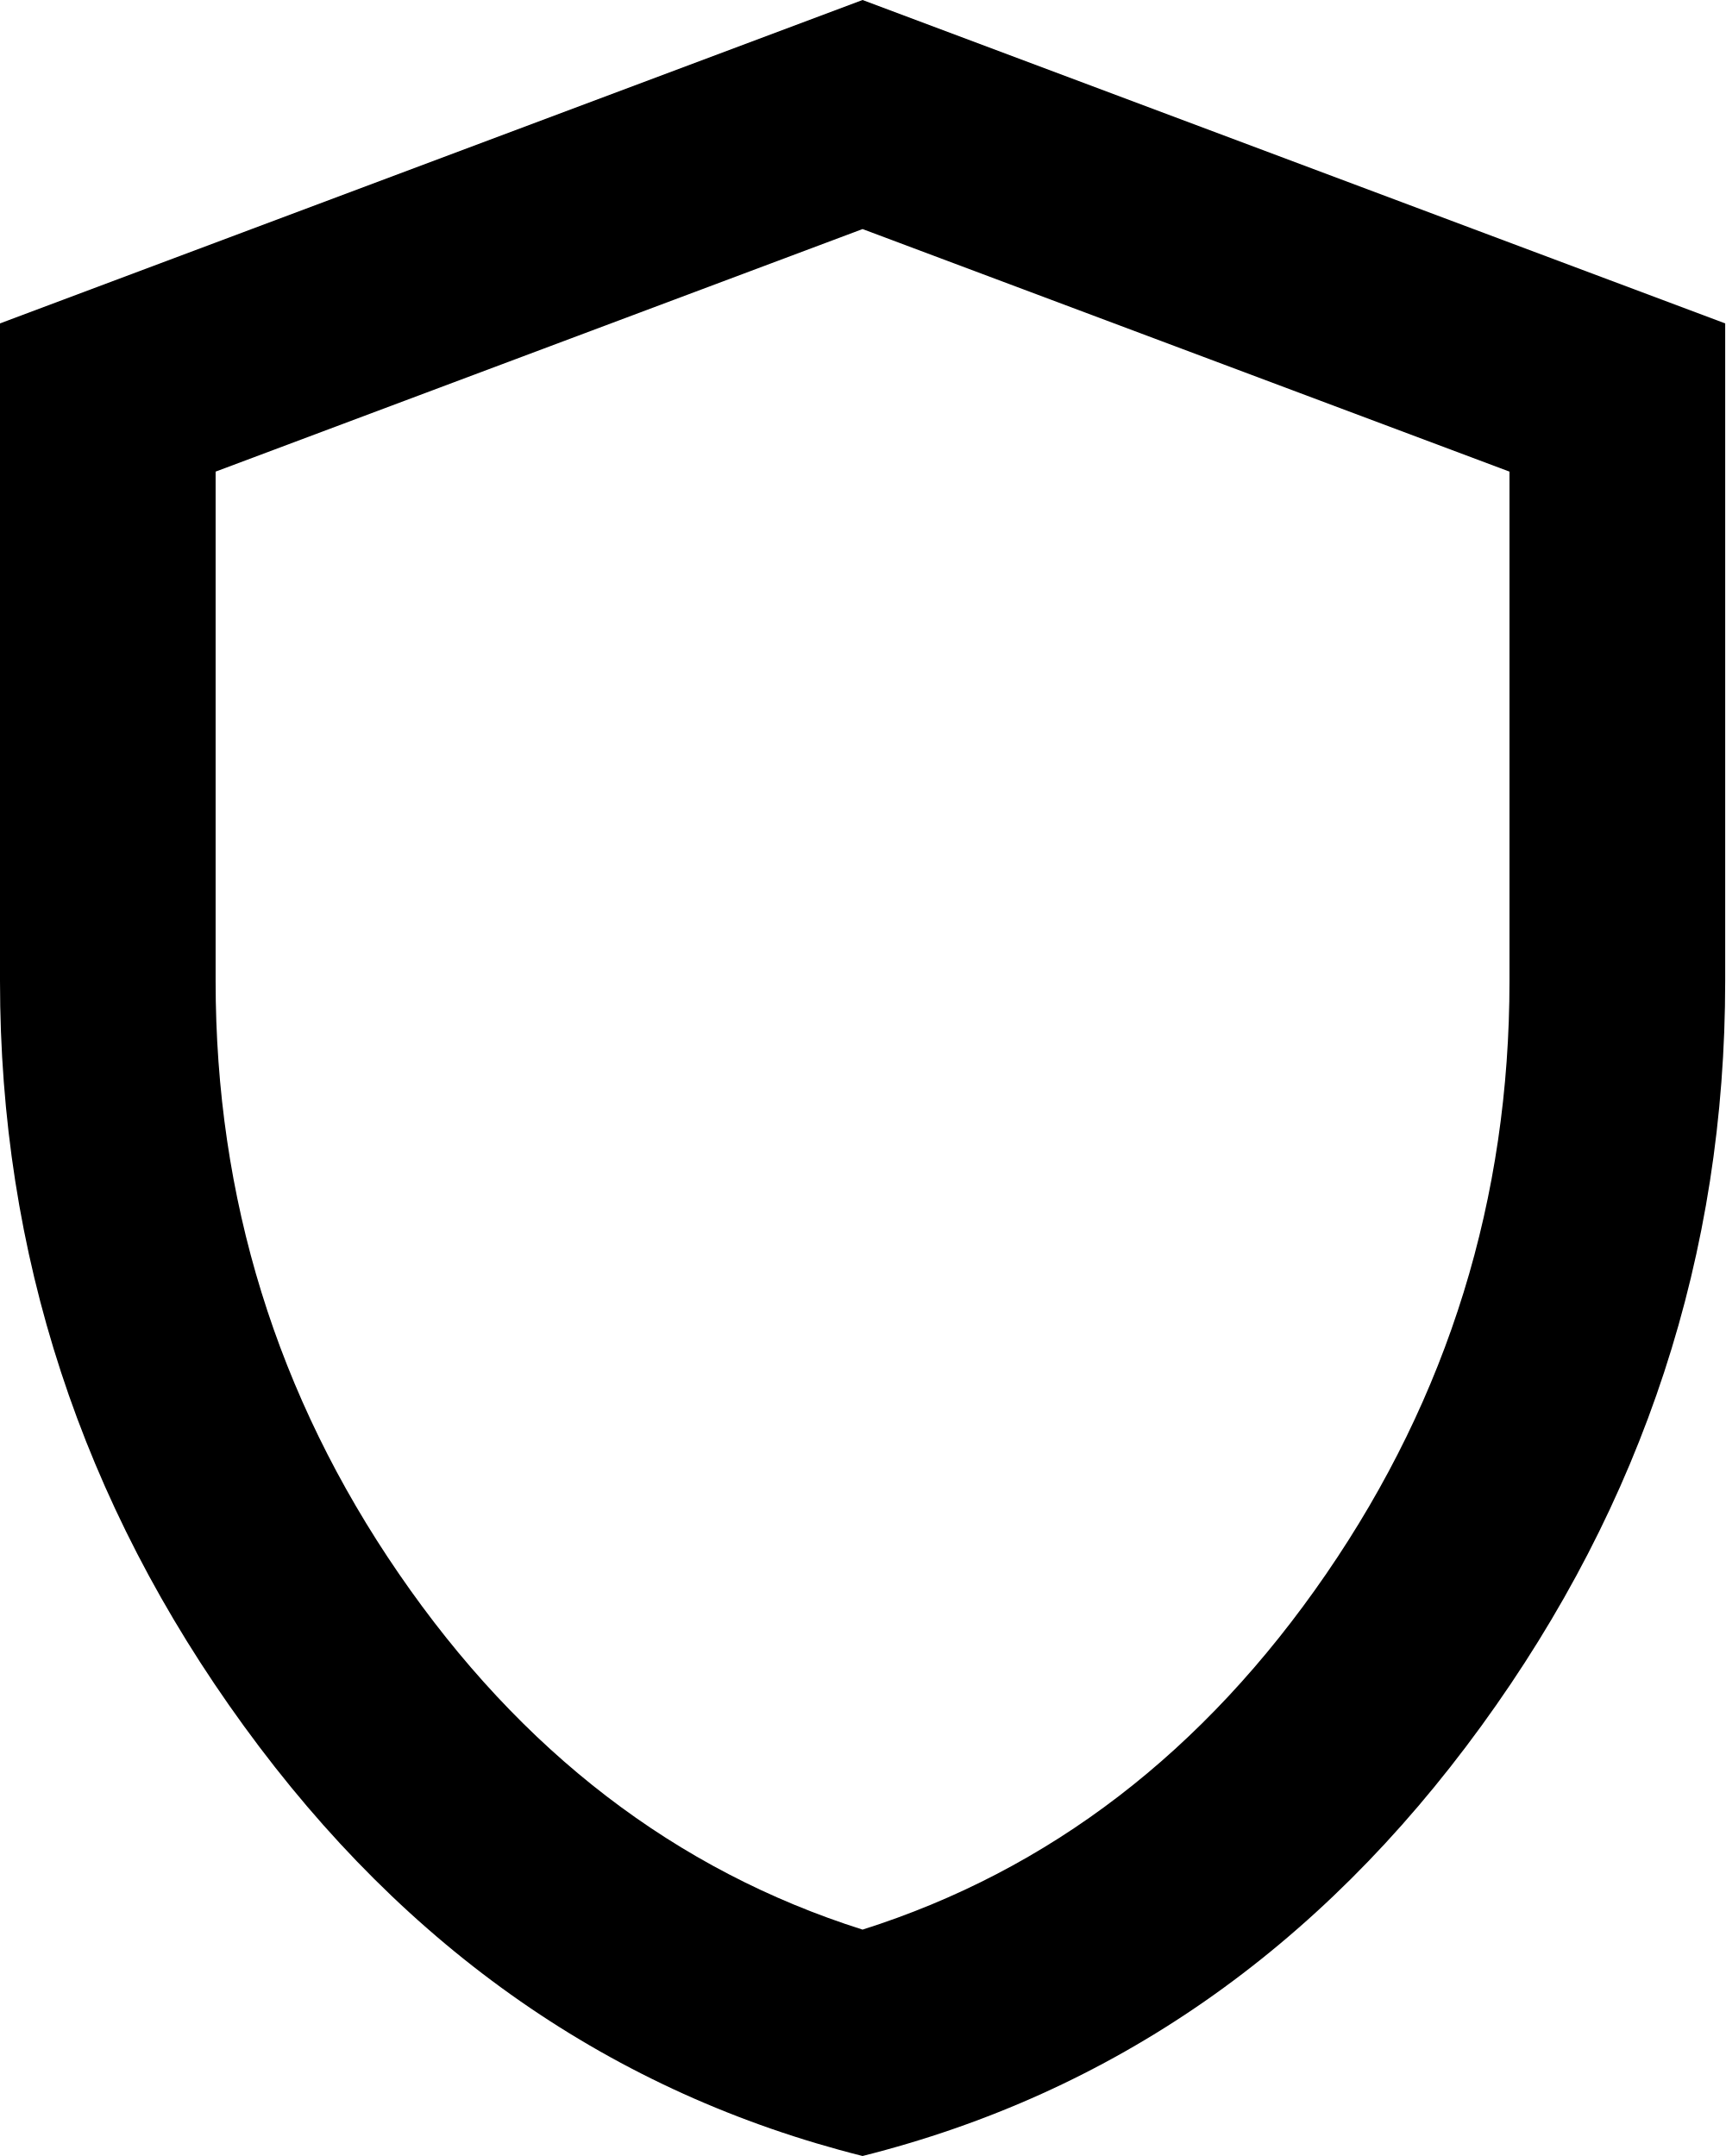
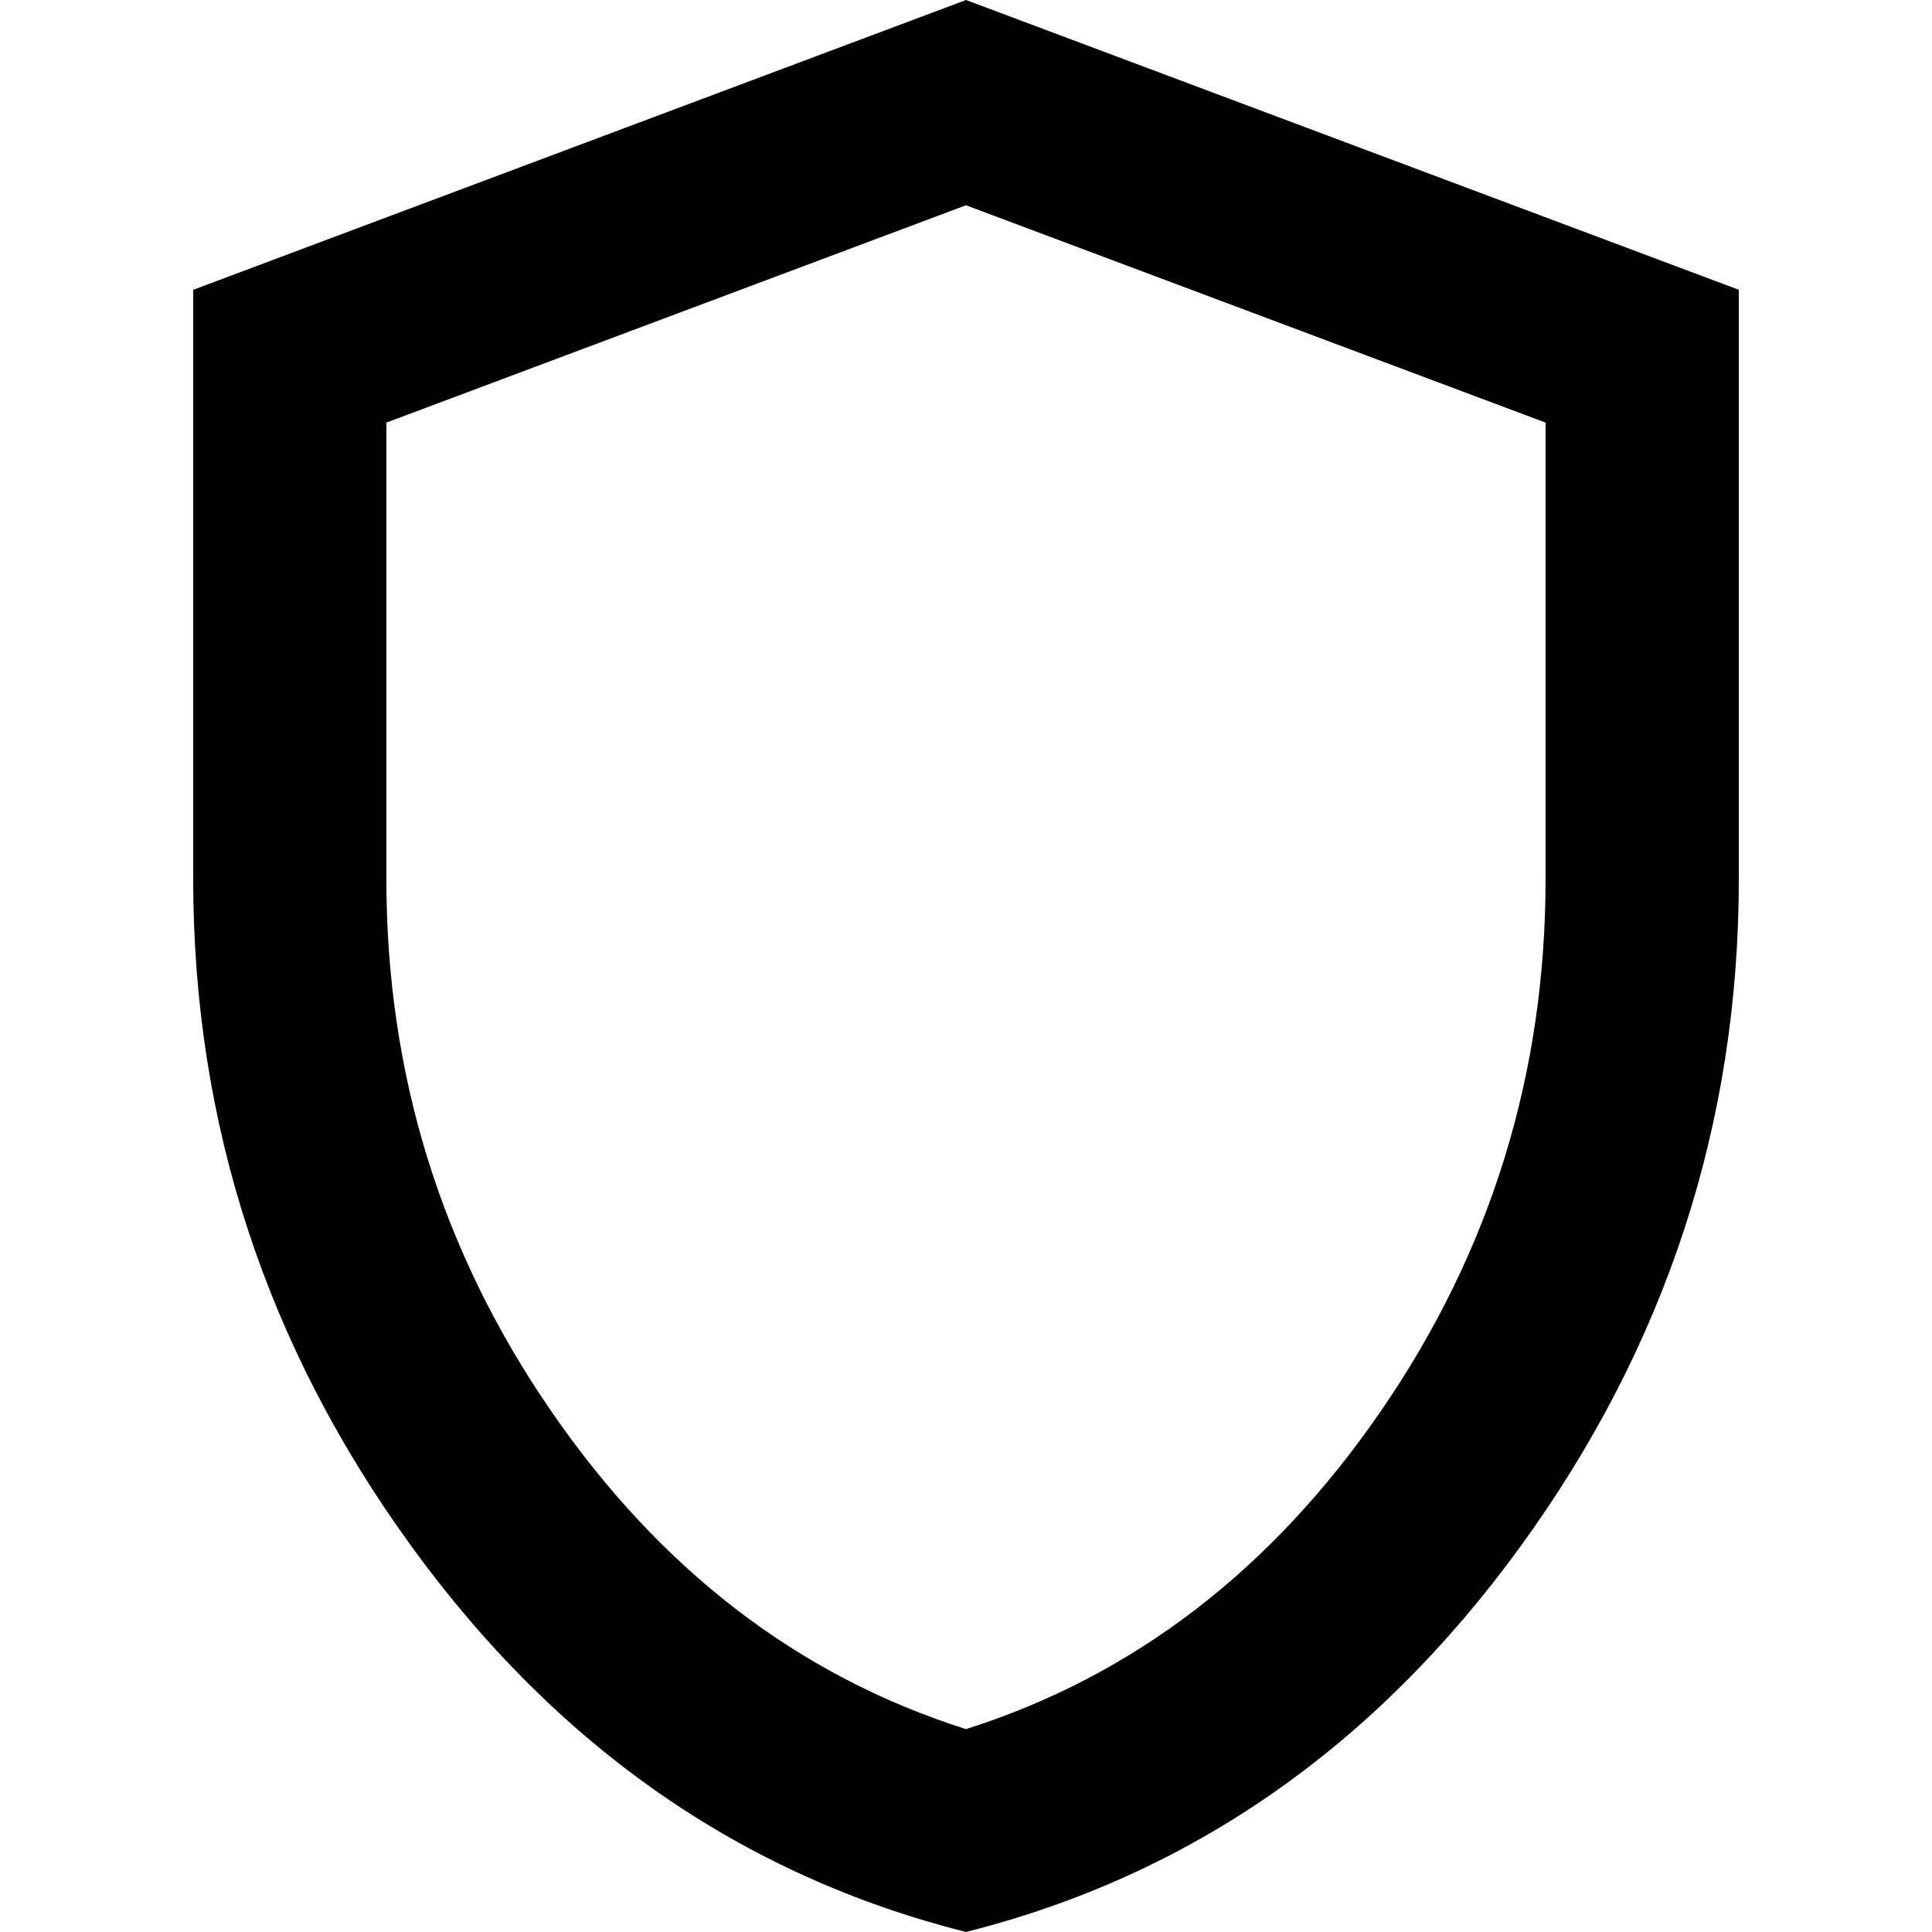
- <svg xmlns="http://www.w3.org/2000/svg" preserveAspectRatio="none" width="100%" height="100%" overflow="visible" style="display: block;" viewBox="0 0 18.667 23.333" fill="none">
-   <g id="Container">
+ <svg xmlns="http://www.w3.org/2000/svg" preserveAspectRatio="xMidYMid meet" width="100%" height="100%" overflow="visible" style="display: block;" viewBox="10.75 0.0 56 56" fill="none">
+   <g id="Container" transform="translate(16.3499, 0) scale(2.4)">
    <path id="Icon" d="M9.333 23.333C6.631 22.653 4.399 21.102 2.64 18.681C0.88 16.26 0 13.572 0 10.617V3.5L9.333 0L18.667 3.5V10.617C18.667 13.572 17.787 16.26 16.027 18.681C14.267 21.102 12.036 22.653 9.333 23.333V23.333M9.333 20.883C11.356 20.242 13.028 18.958 14.35 17.033C15.672 15.108 16.333 12.969 16.333 10.617V5.104L9.333 2.479L2.333 5.104V10.617C2.333 12.969 2.994 15.108 4.317 17.033C5.639 18.958 7.311 20.242 9.333 20.883V20.883M9.333 11.667V11.667V11.667V11.667V11.667V11.667V11.667V11.667V11.667V11.667" fill="#000000" />
  </g>
</svg>
